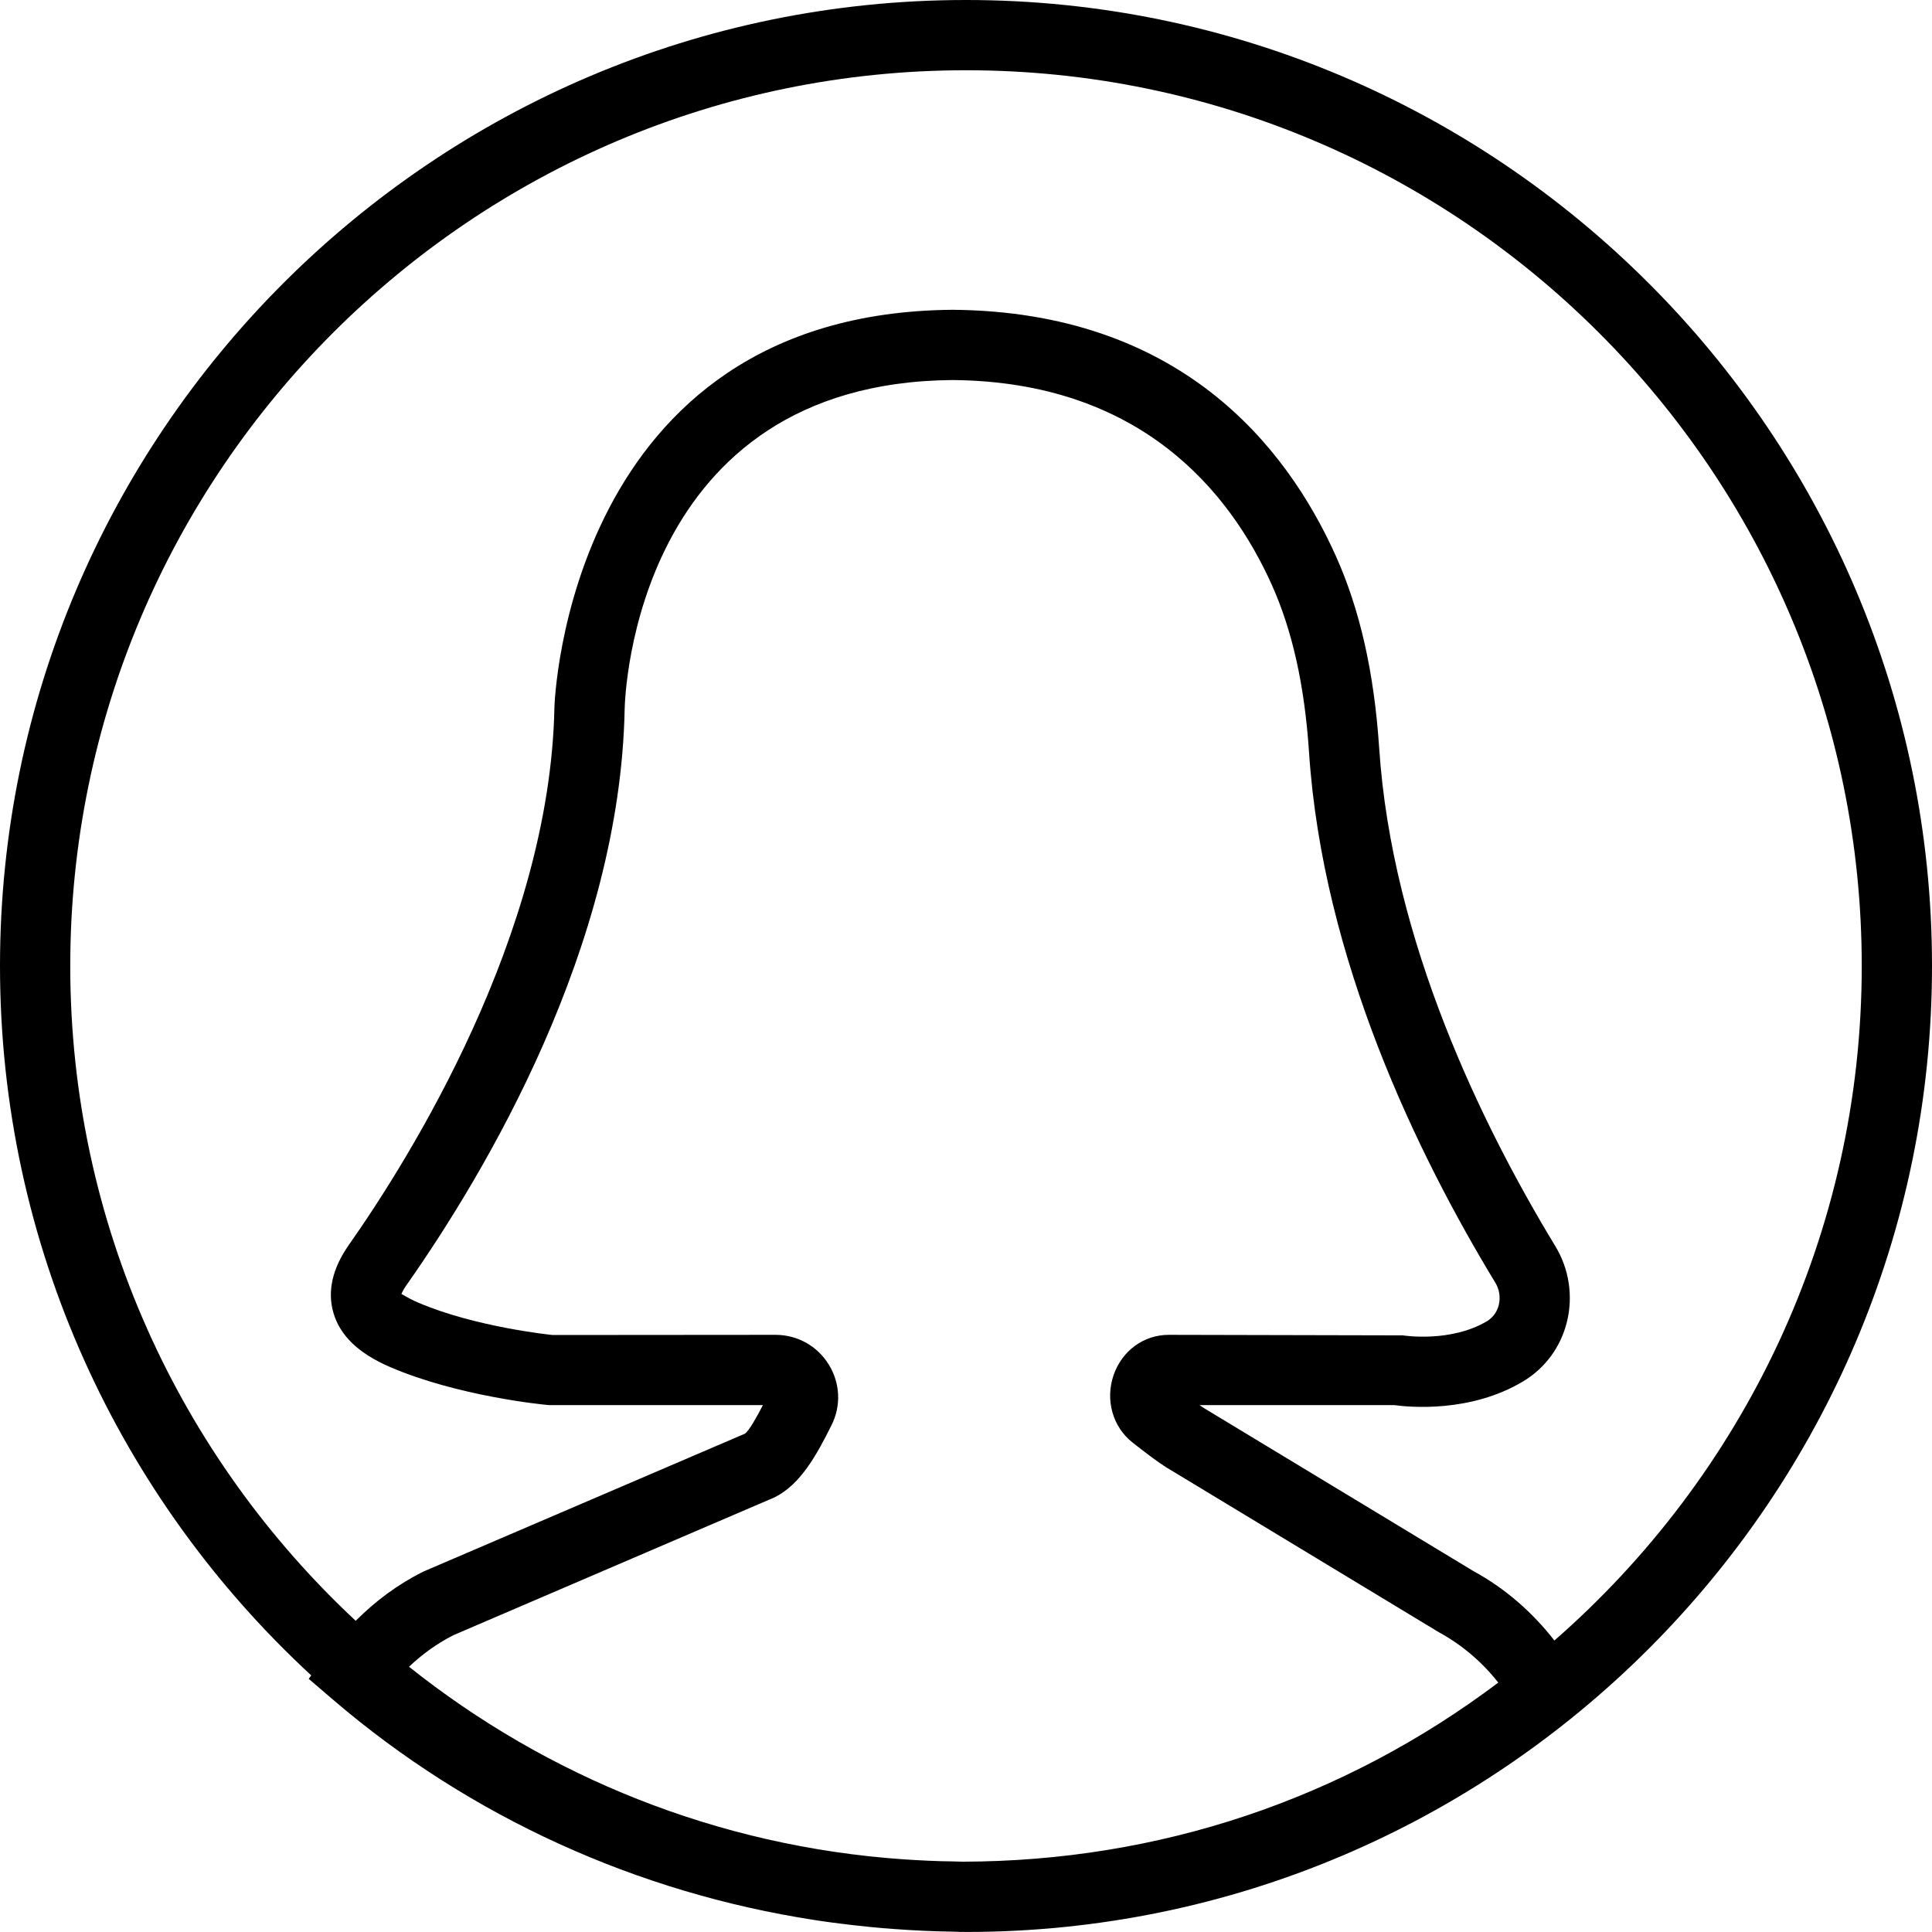
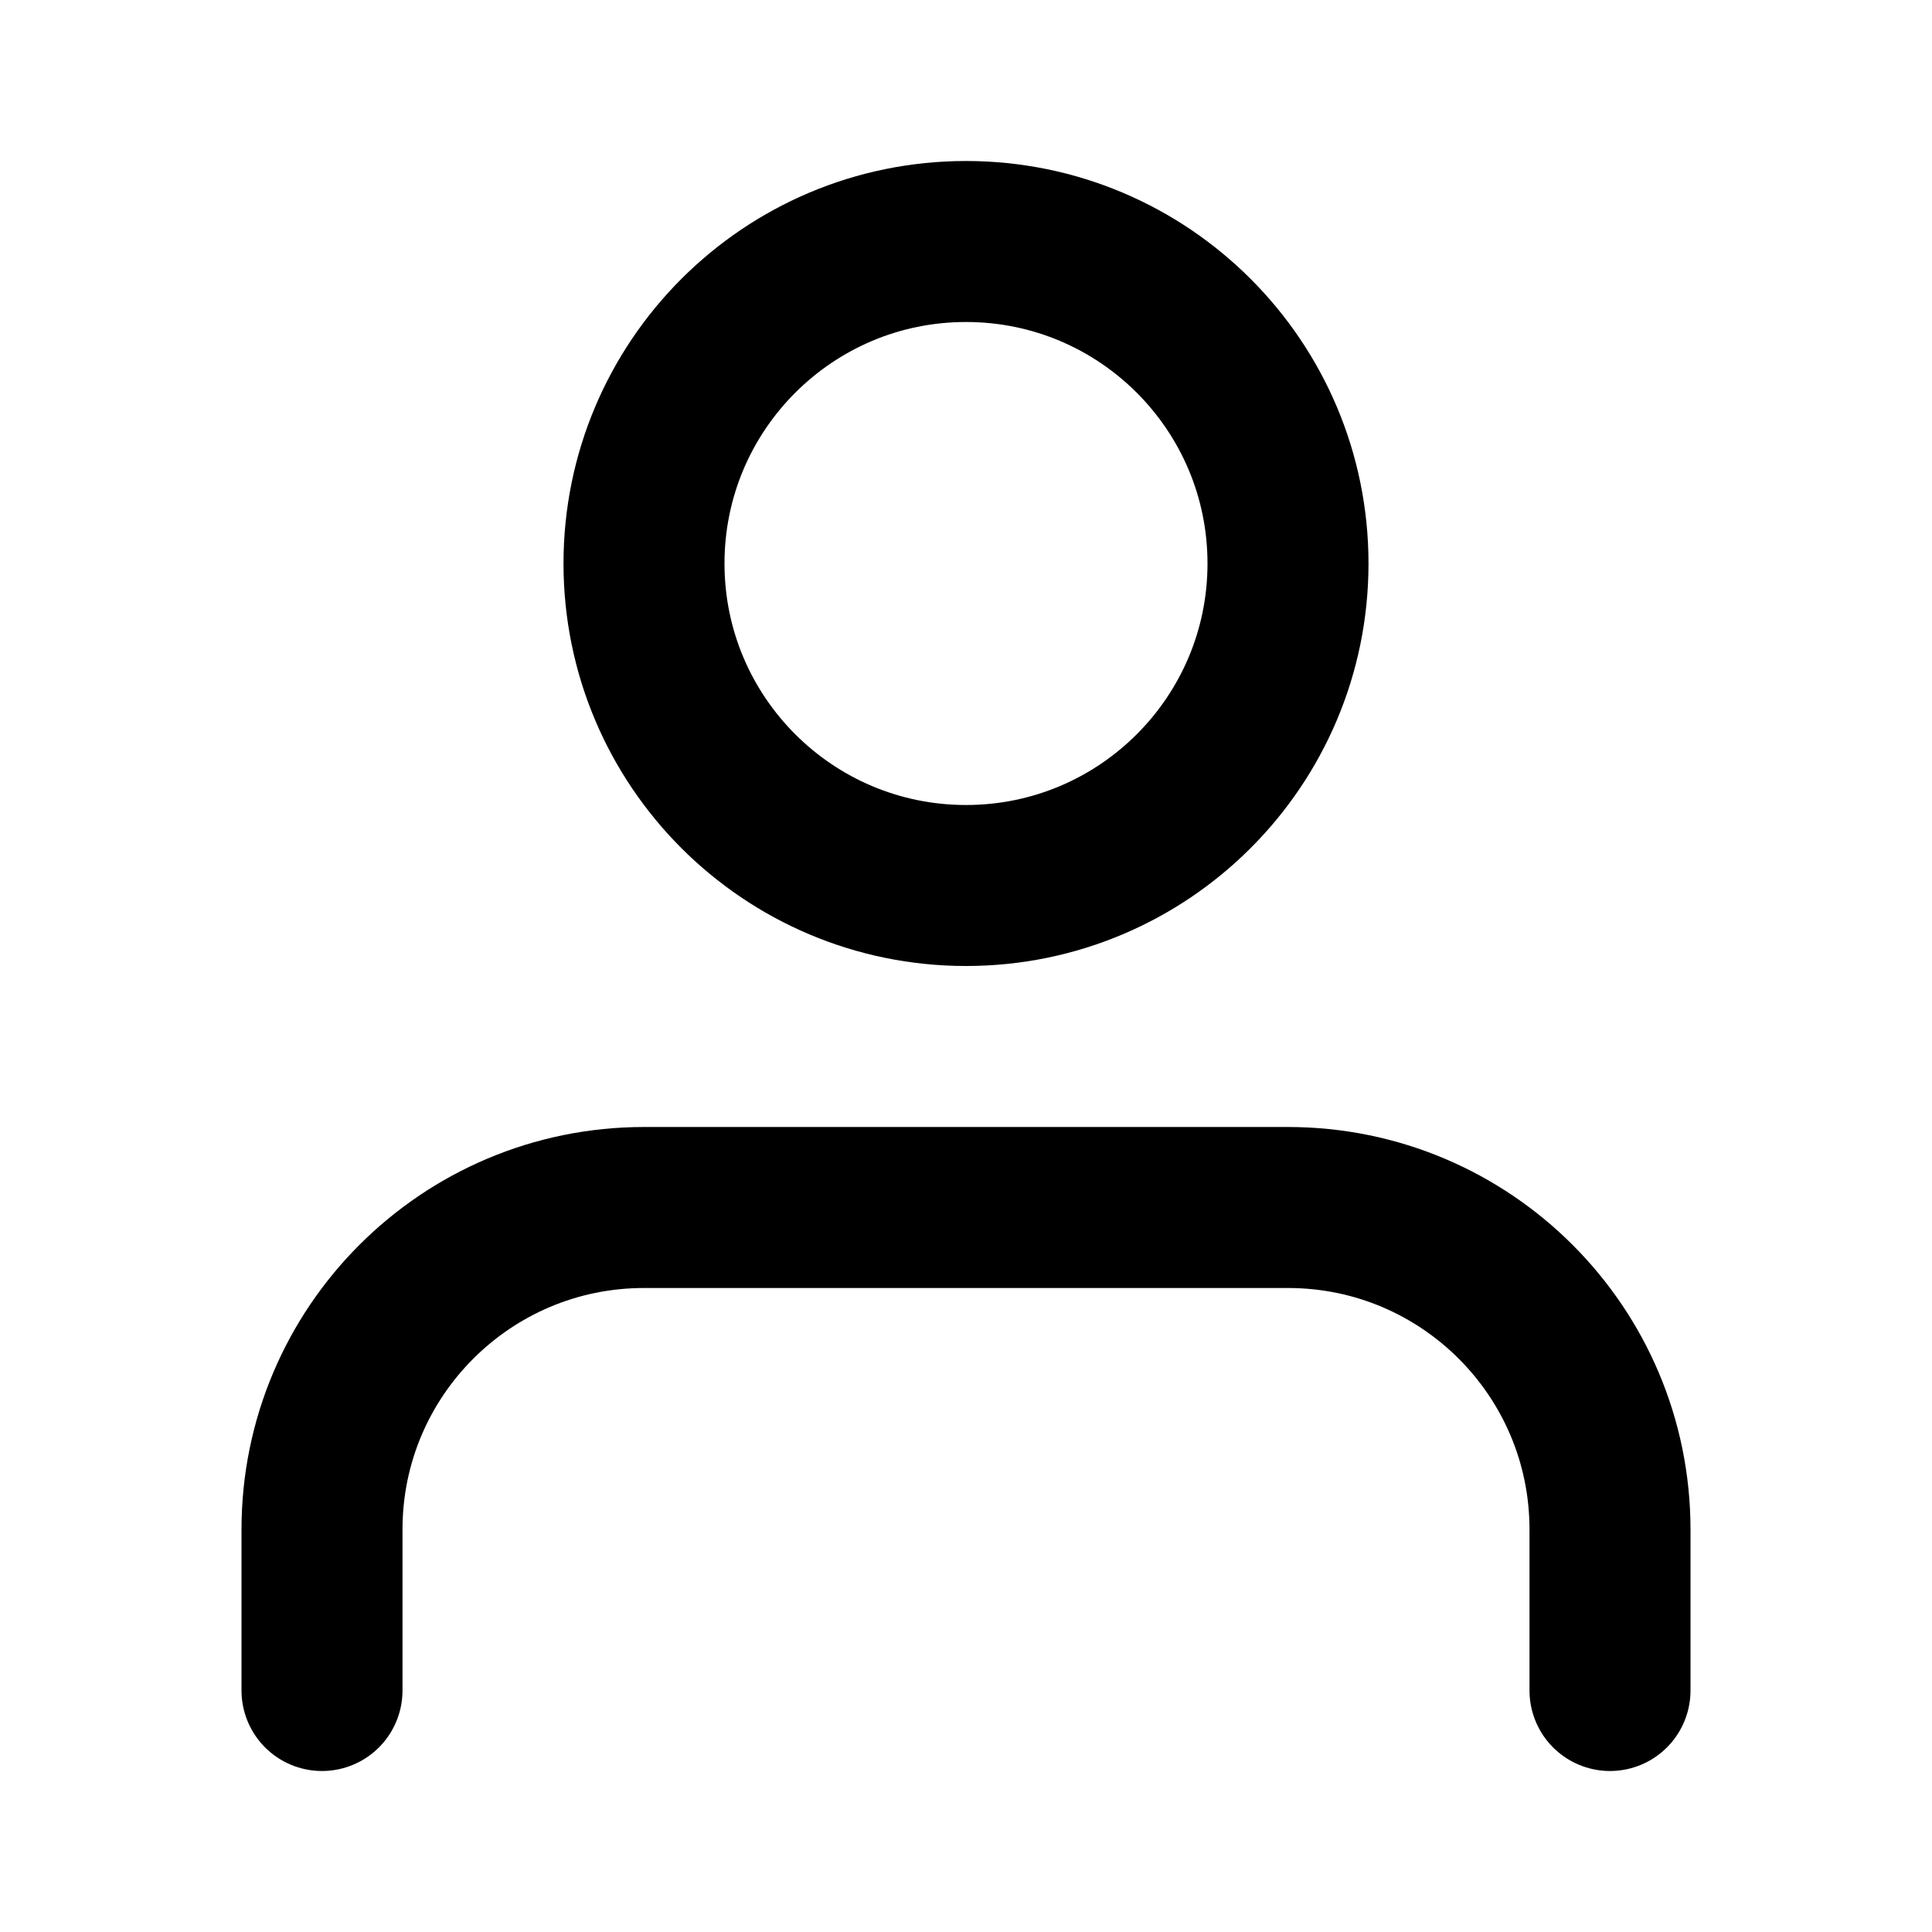
- <svg xmlns="http://www.w3.org/2000/svg" version="1.1" id="Capa_1" x="0px" y="0px" viewBox="0 0 55 55" style="enable-background:new 0 0 55 55;" xml:space="preserve">
-   <path d="M27.5,0C12.336,0,0,12.337,0,27.5c0,7.976,3.417,15.167,8.86,20.195l-0.072,0.098l0.705,0.604  c3.904,3.342,8.655,5.483,13.681,6.26c0.356,0.056,0.715,0.102,1.075,0.144c0.391,0.045,0.782,0.085,1.176,0.112  c0.579,0.043,1.162,0.071,1.75,0.078c0.062,0,0.123,0.008,0.185,0.008c0.017,0,0.035-0.002,0.052-0.002  c0.03,0,0.059,0.002,0.089,0.002C42.664,55,55,42.663,55,27.5S42.664,0,27.5,0z M27.414,52.998c-0.09,0-0.178-0.006-0.267-0.007  c-0.478-0.004-0.954-0.029-1.429-0.06c-5.298-0.368-10.154-2.359-14.074-5.482c0.381-0.36,0.802-0.665,1.266-0.9l9.137-3.921  c0.739-0.368,1.191-1.186,1.628-2.063c0.274-0.552,0.243-1.195-0.083-1.721C23.265,38.315,22.699,38,22.079,38l-6.347,0.005  c-0.022-0.002-2.195-0.222-3.83-0.924c-0.308-0.132-0.437-0.235-0.474-0.241c0.015-0.042,0.051-0.124,0.141-0.251  c2.264-3.224,6.083-9.643,6.214-16.409c0.008-0.379,0.303-9.287,9.332-9.361c5.365,0.044,7.902,3.189,9.086,5.82  c0.591,1.313,0.939,2.879,1.065,4.785c0.39,5.9,3.1,11.466,5.305,15.095c0.114,0.188,0.148,0.418,0.096,0.631  c-0.049,0.197-0.168,0.361-0.335,0.461c-1.038,0.62-2.389,0.407-2.397,0.404L33.273,38c-0.713,0-1.33,0.45-1.571,1.146  c-0.243,0.702-0.028,1.472,0.536,1.917c0.71,0.561,0.992,0.734,1.104,0.794l7.619,4.609c0.654,0.357,1.229,0.845,1.692,1.434  C38.231,51.229,32.983,52.986,27.414,52.998z M44.25,46.702c-0.633-0.815-1.415-1.491-2.293-1.969l-7.619-4.609  c-0.016-0.009-0.07-0.04-0.19-0.124h5.54c0.436,0.061,2.175,0.222,3.669-0.673c0.627-0.374,1.072-0.977,1.25-1.695  c0.181-0.727,0.062-1.511-0.327-2.151c-2.088-3.438-4.655-8.691-5.018-14.189c-0.143-2.147-0.547-3.938-1.237-5.473  c-1.424-3.164-4.469-6.947-10.91-7c-10.964,0.09-11.33,11.206-11.332,11.32c-0.125,6.47-4.134,12.855-5.851,15.3  c-0.467,0.665-0.616,1.312-0.444,1.921c0.188,0.66,0.719,1.171,1.625,1.56c1.917,0.823,4.322,1.066,4.521,1.081h6.084  c-0.167,0.324-0.395,0.735-0.512,0.813l-9.113,3.908l-0.053,0.024c-0.713,0.356-1.349,0.83-1.914,1.395  C5.132,41.483,2,34.852,2,27.5C2,13.439,13.439,2,27.5,2S53,13.439,53,27.5C53,35.153,49.606,42.024,44.25,46.702z" />
-   <g>
- </g>
-   <g>
- </g>
-   <g>
- </g>
-   <g>
- </g>
-   <g>
- </g>
-   <g>
- </g>
-   <g>
- </g>
-   <g>
- </g>
-   <g>
- </g>
-   <g>
- </g>
-   <g>
- </g>
-   <g>
- </g>
-   <g>
- </g>
-   <g>
- </g>
-   <g>
- </g>
+ <svg xmlns="http://www.w3.org/2000/svg" viewBox="0 0 24 24" fill="none" stroke="currentColor" stroke-width="2" stroke-linecap="round" stroke-linejoin="round" class="feather feather-user">
+   <path d="M20 21v-2a4 4 0 0 0-4-4H8a4 4 0 0 0-4 4v2" />
+   <circle cx="12" cy="7" r="4" />
</svg>
